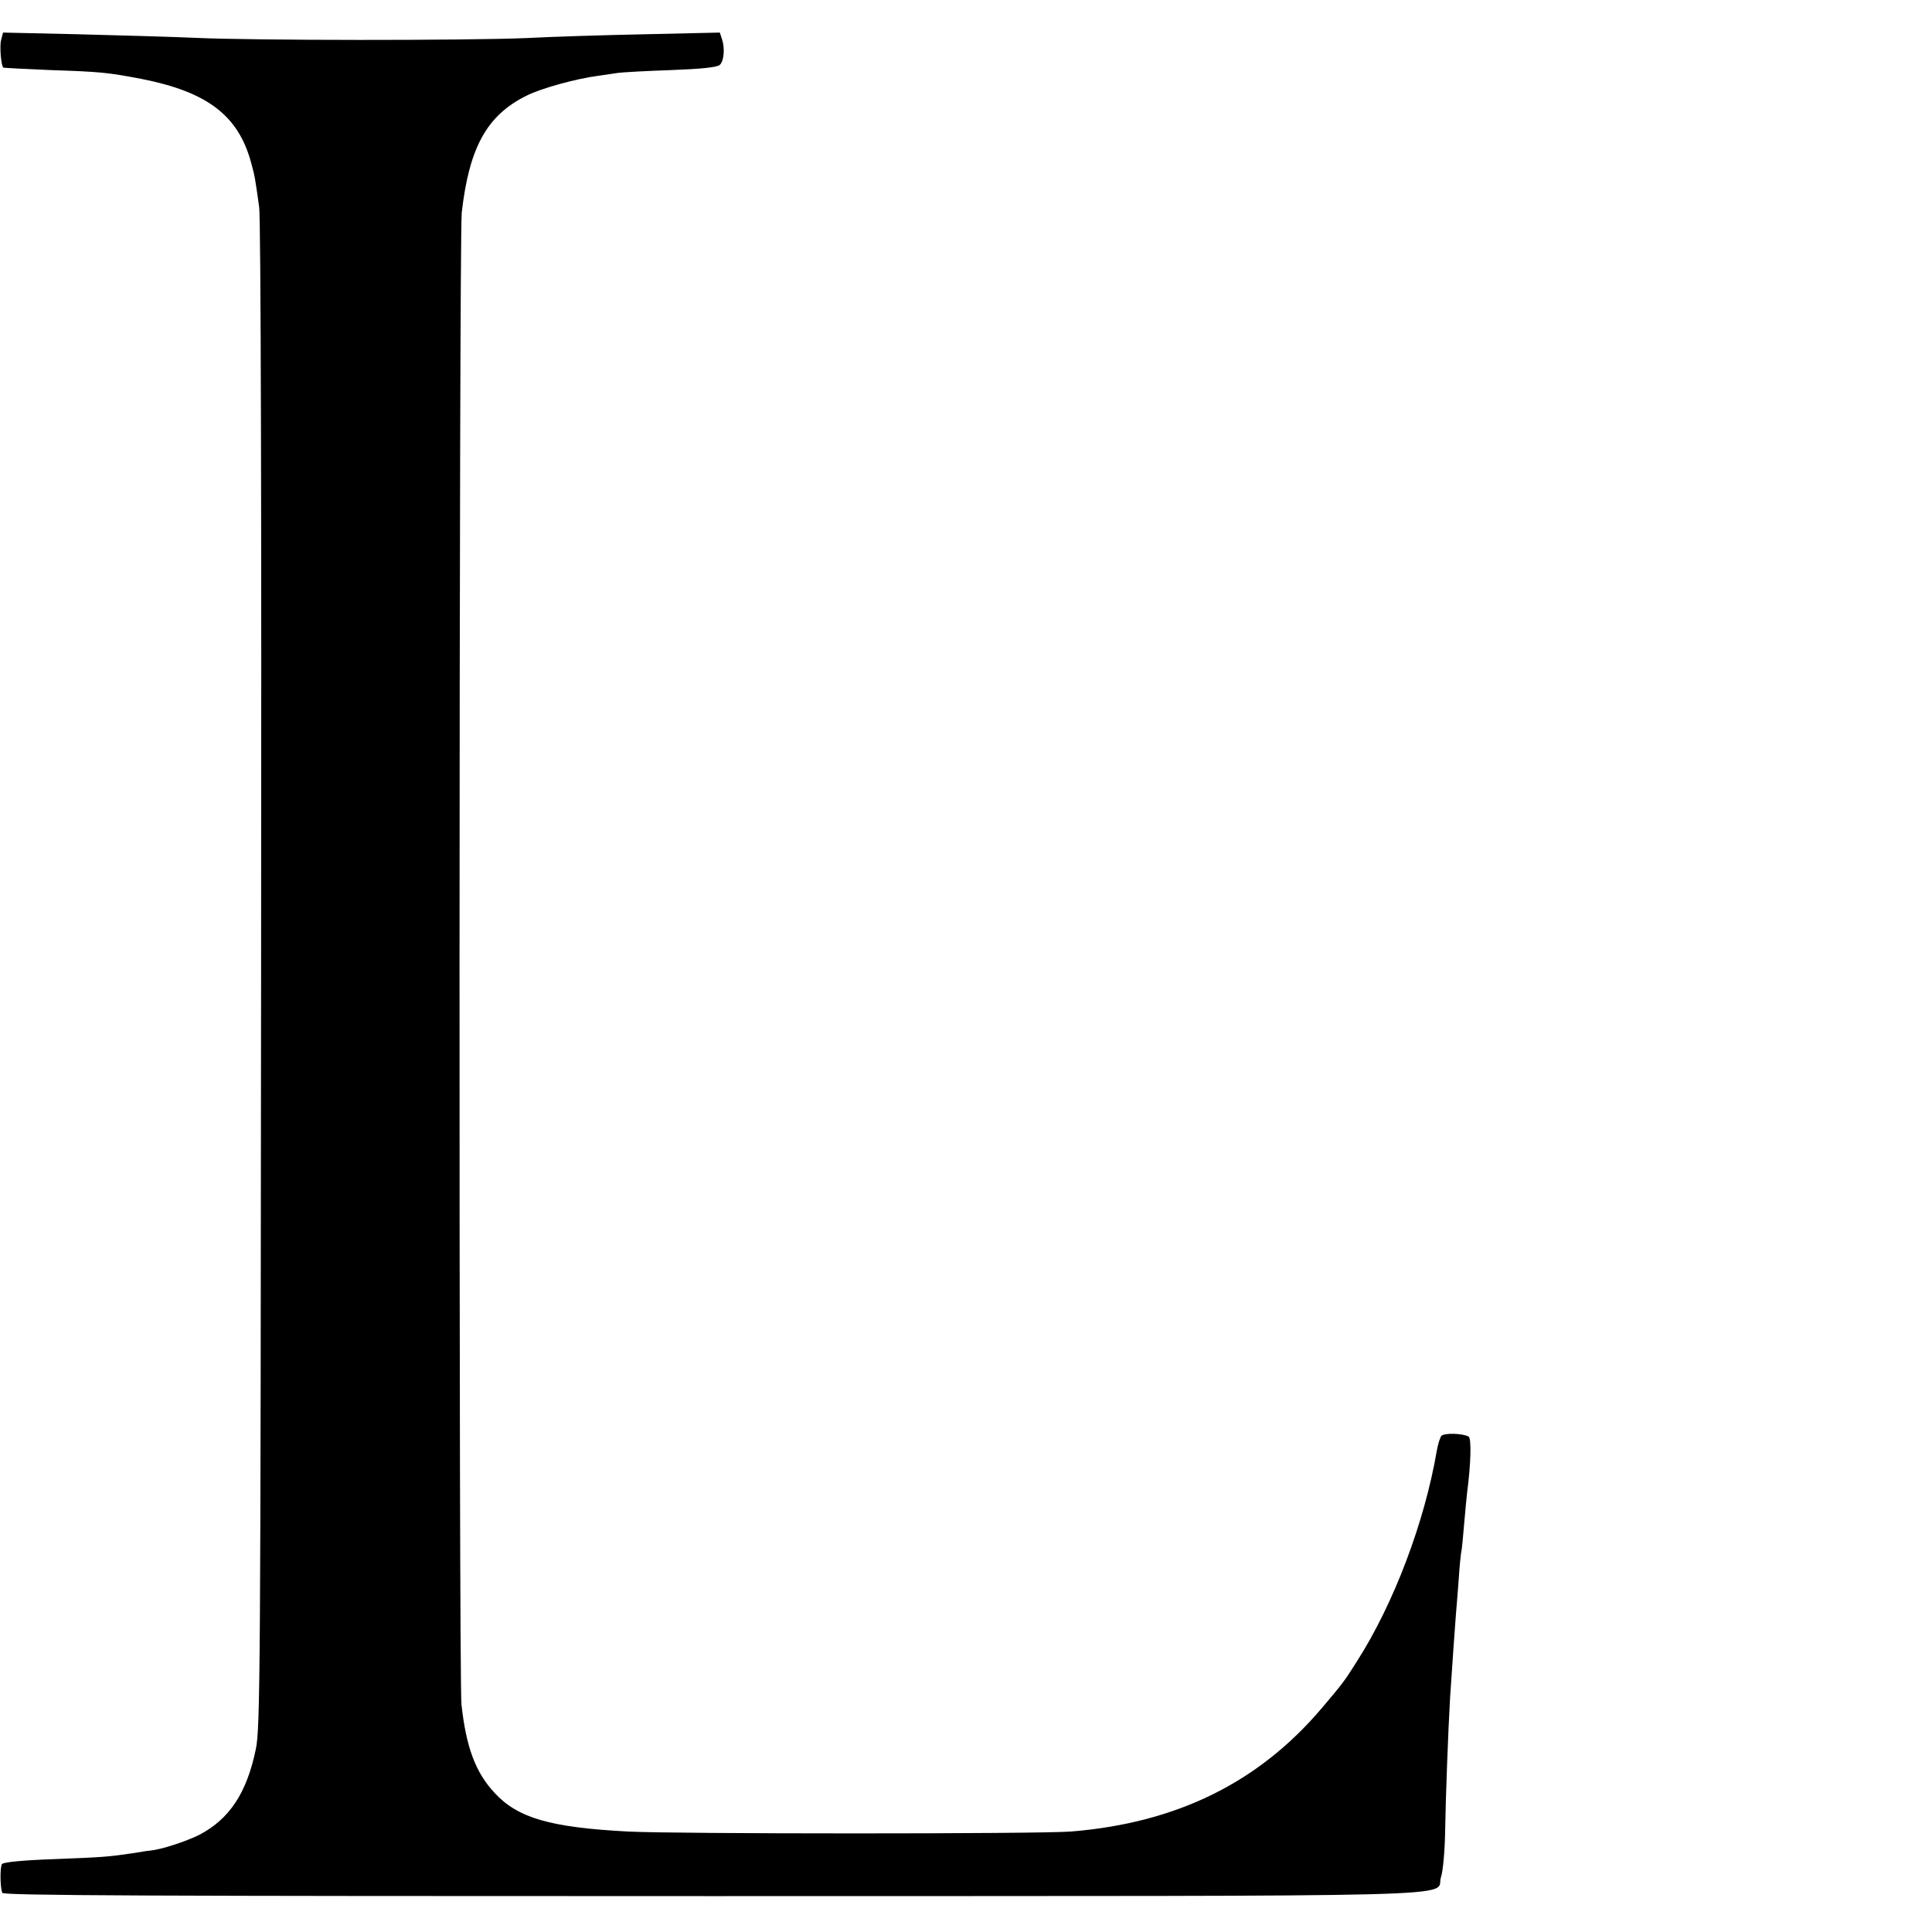
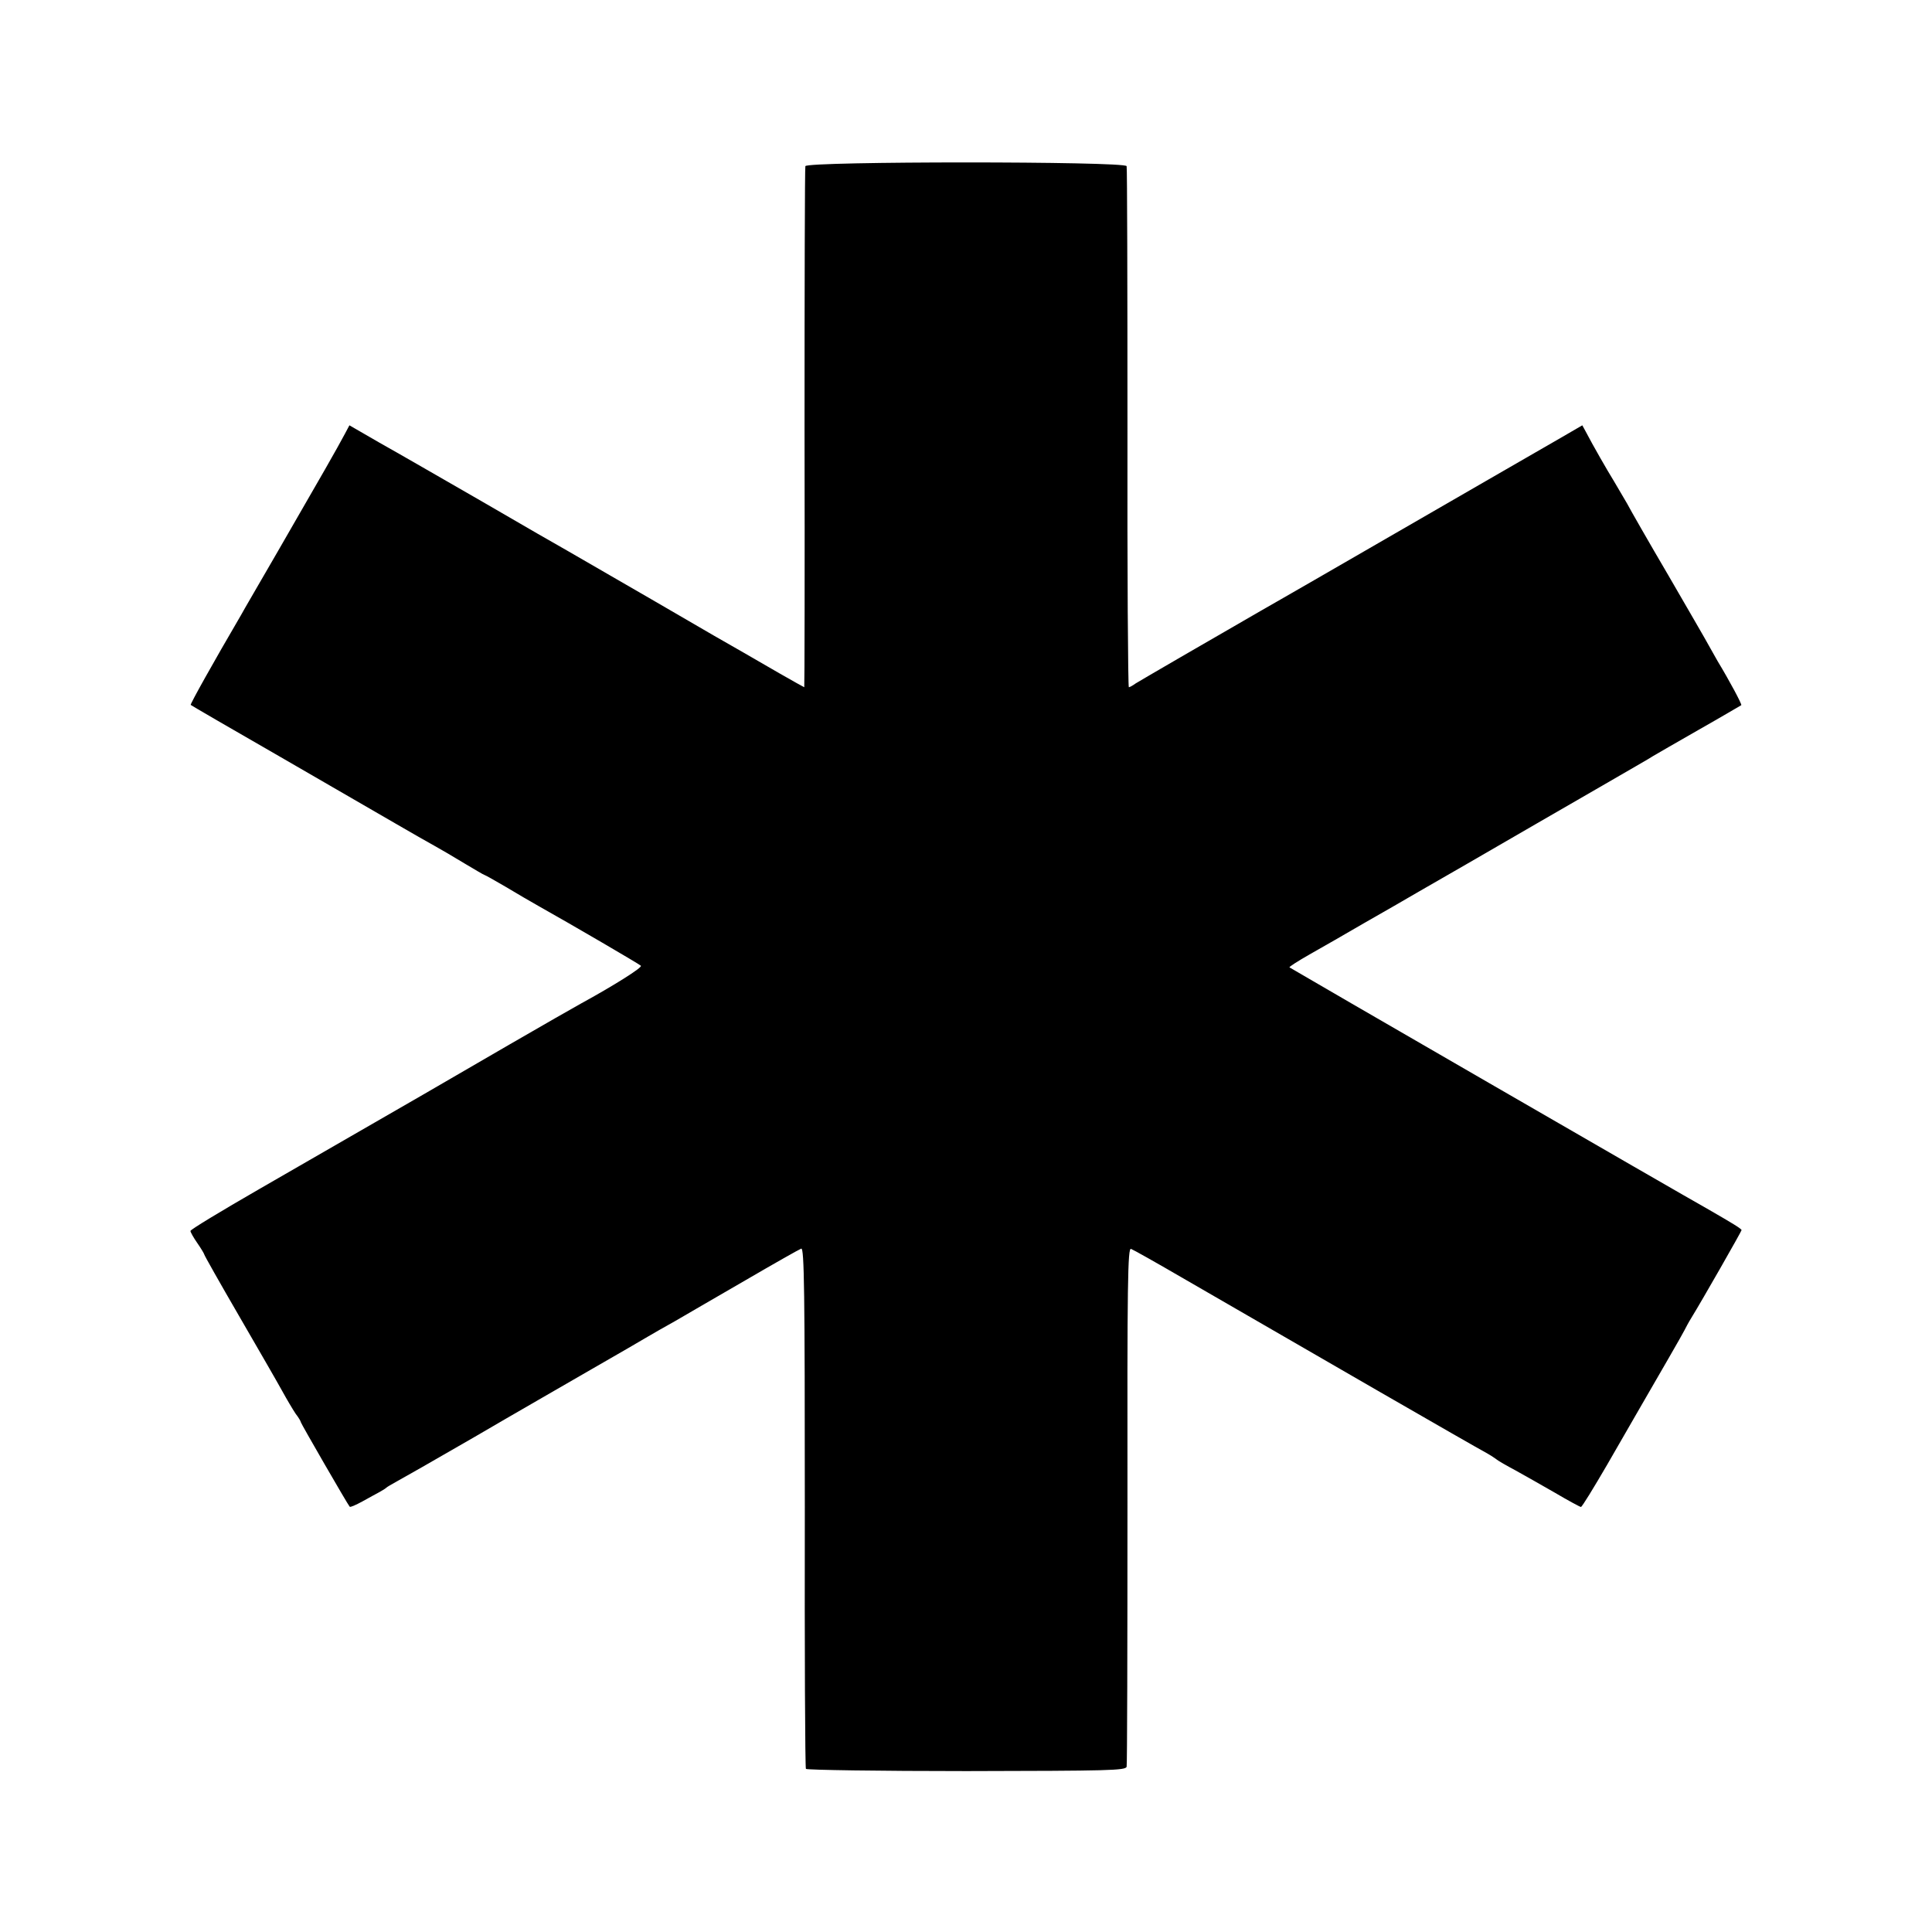
<svg xmlns="http://www.w3.org/2000/svg" version="1.0" width="700pt" height="700pt" viewBox="0 0 700 700" preserveAspectRatio="xMidYMid meet">
  <g transform="translate(0,700) scale(0.1,-0.1)" fill="#000000" stroke="none">
-     <path d="M4 6855 c-6 -23 0 -93 8 -100 2 -1 79 -5 173 -9 182 -6 207 -9 328 -32 239 -47 351 -133 397 -304 13 -47 14 -53 29 -160 6 -40 9 -1127 7 -2785 -2 -2513 -3 -2726 -19 -2802 -33 -160 -96 -254 -205 -311 -48 -24 -137 -53 -177 -57 -5 0 -32 -4 -60 -9 -95 -14 -111 -15 -290 -22 -115 -4 -183 -11 -188 -18 -7 -11 -7 -80 1 -104 3 -10 522 -12 2571 -12 2858 1 2617 -6 2642 69 7 20 14 95 15 166 2 124 11 366 18 485 6 93 18 263 21 300 2 19 6 76 10 125 3 50 8 97 10 105 2 8 6 53 10 100 4 47 9 99 11 115 13 100 16 193 5 200 -21 12 -90 14 -99 2 -5 -7 -12 -30 -16 -52 -44 -259 -156 -556 -290 -765 -46 -73 -50 -78 -127 -169 -229 -270 -526 -416 -909 -447 -110 -9 -1435 -9 -1605 0 -282 15 -399 49 -483 140 -69 74 -103 165 -120 320 -10 83 -9 5325 1 5406 27 236 91 352 234 423 53 27 181 62 258 72 28 4 61 9 75 11 14 2 99 7 190 10 109 4 169 10 178 19 15 14 19 59 8 93 l-8 24 -266 -6 c-147 -3 -343 -9 -437 -14 -215 -9 -988 -9 -1200 1 -88 4 -280 9 -427 13 l-267 6 -7 -27z" />
+     <path d="M2918 6398 c-2 -7 -3 -435 -3 -950 1 -516 0 -938 -1 -938 -1 0 -42 23 -91 51 -48 28 -106 61 -128 74 -22 12 -166 95 -320 185 -154 89 -298 172 -320 185 -22 12 -159 91 -305 176 -146 84 -314 181 -375 215 l-109 63 -17 -32 c-9 -17 -41 -75 -71 -127 -30 -52 -107 -186 -171 -297 -64 -111 -125 -215 -134 -232 -100 -171 -185 -323 -182 -325 2 -2 148 -87 324 -188 176 -102 365 -211 420 -243 55 -32 118 -68 140 -80 22 -12 71 -41 109 -64 37 -22 69 -41 71 -41 2 0 36 -19 77 -43 40 -24 93 -55 118 -69 123 -69 366 -211 372 -217 7 -6 -100 -73 -217 -137 -22 -12 -139 -79 -260 -149 -208 -121 -318 -185 -907 -524 -137 -79 -248 -146 -248 -151 0 -4 11 -24 25 -44 14 -20 25 -39 25 -41 0 -3 56 -102 125 -221 69 -119 140 -242 157 -273 17 -31 39 -68 49 -83 11 -14 19 -28 19 -31 0 -4 169 -297 177 -306 2 -3 22 6 46 19 23 13 51 28 62 34 11 6 22 13 25 16 3 3 19 12 35 21 17 9 145 82 285 163 140 82 332 192 425 246 94 54 184 106 202 117 17 10 62 36 100 57 37 22 152 88 255 148 103 60 193 111 201 114 11 4 13 -155 13 -937 -1 -517 1 -944 4 -948 3 -4 265 -8 582 -8 516 1 577 2 580 16 2 9 3 436 3 949 -1 811 1 932 13 927 8 -3 90 -49 181 -102 508 -294 1047 -605 1106 -637 11 -6 27 -16 35 -22 8 -7 40 -25 70 -41 30 -17 95 -53 143 -81 49 -29 92 -52 95 -52 4 0 46 69 95 153 48 83 94 163 102 177 88 152 173 299 178 310 4 8 15 29 25 45 40 65 182 314 182 318 0 5 -35 26 -120 75 -95 53 -1515 874 -1518 877 -2 2 31 23 73 47 42 24 84 48 93 53 31 18 176 102 212 122 19 11 136 79 260 150 270 156 262 152 486 281 98 57 186 107 194 113 8 5 83 48 165 95 83 47 152 88 154 89 3 3 -43 89 -86 160 -6 11 -20 36 -31 55 -10 19 -77 134 -147 255 -71 121 -138 238 -150 261 -13 22 -34 58 -47 80 -23 37 -77 131 -103 181 l-12 22 -74 -43 c-65 -37 -348 -201 -894 -516 -88 -51 -176 -101 -195 -112 -186 -107 -439 -254 -455 -264 -11 -8 -22 -14 -25 -14 -3 0 -6 422 -5 938 0 515 -1 943 -3 950 -6 18 -1158 18 -1164 0z" />
  </g>
</svg>
